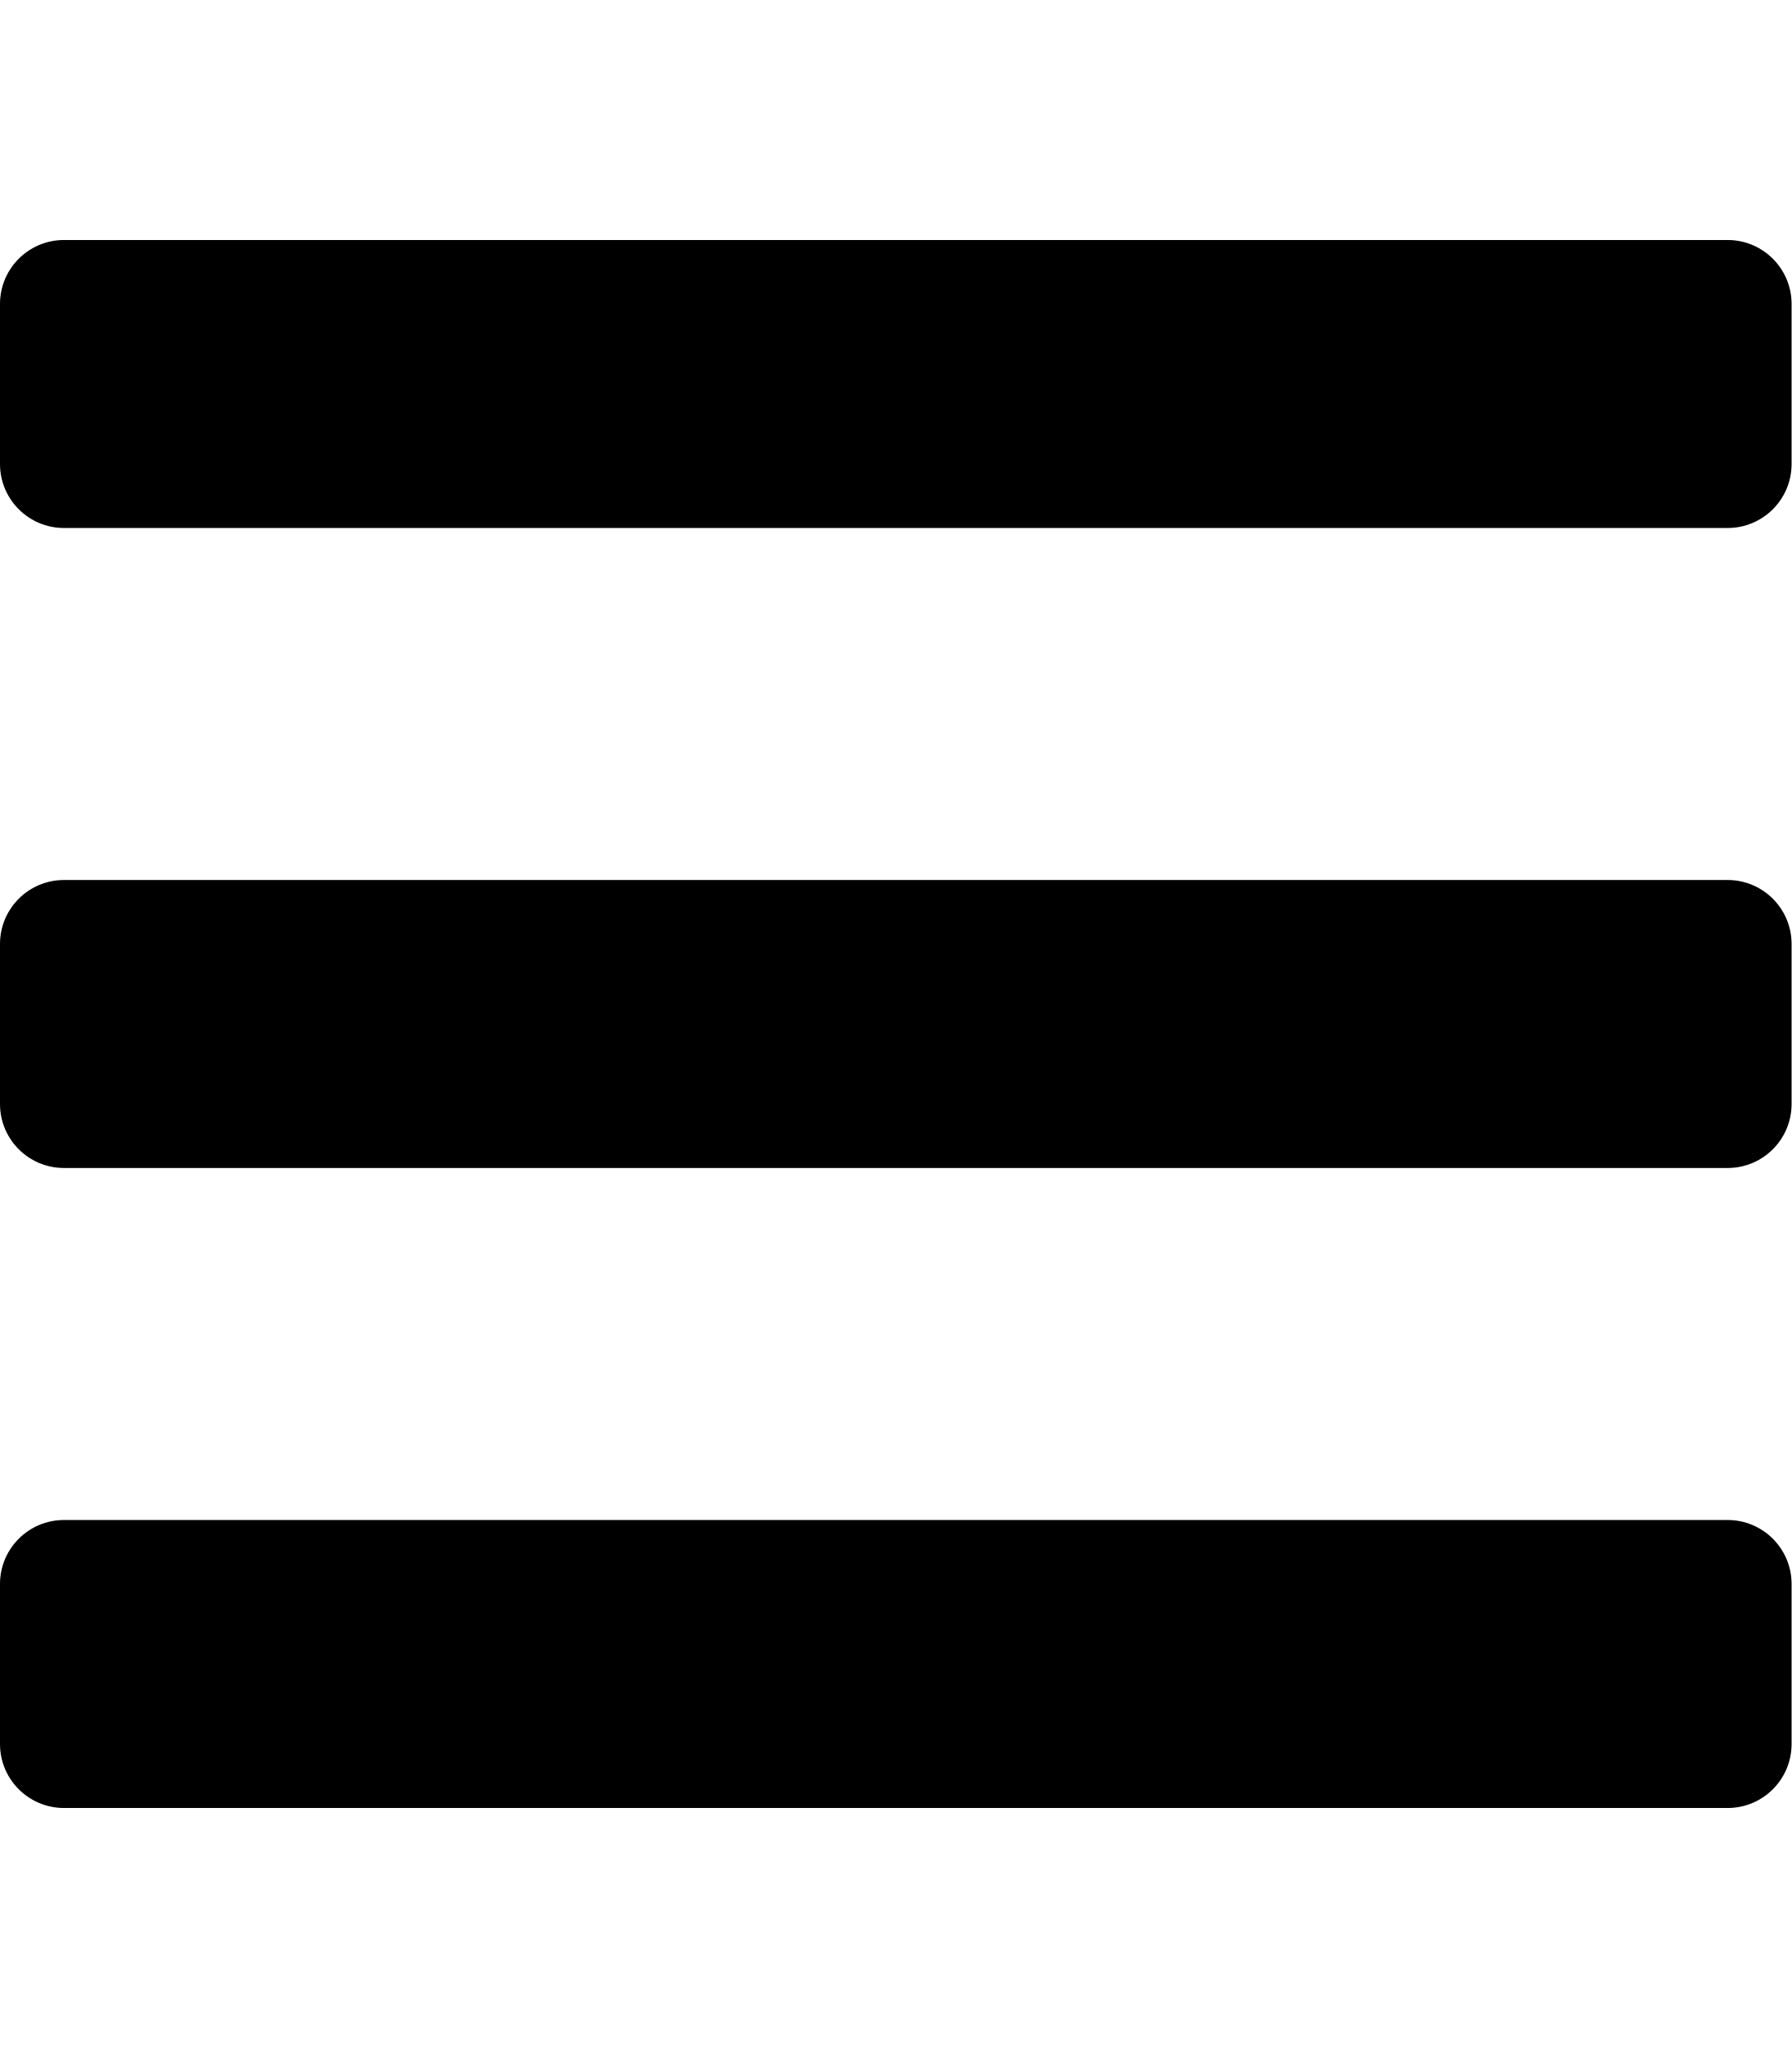
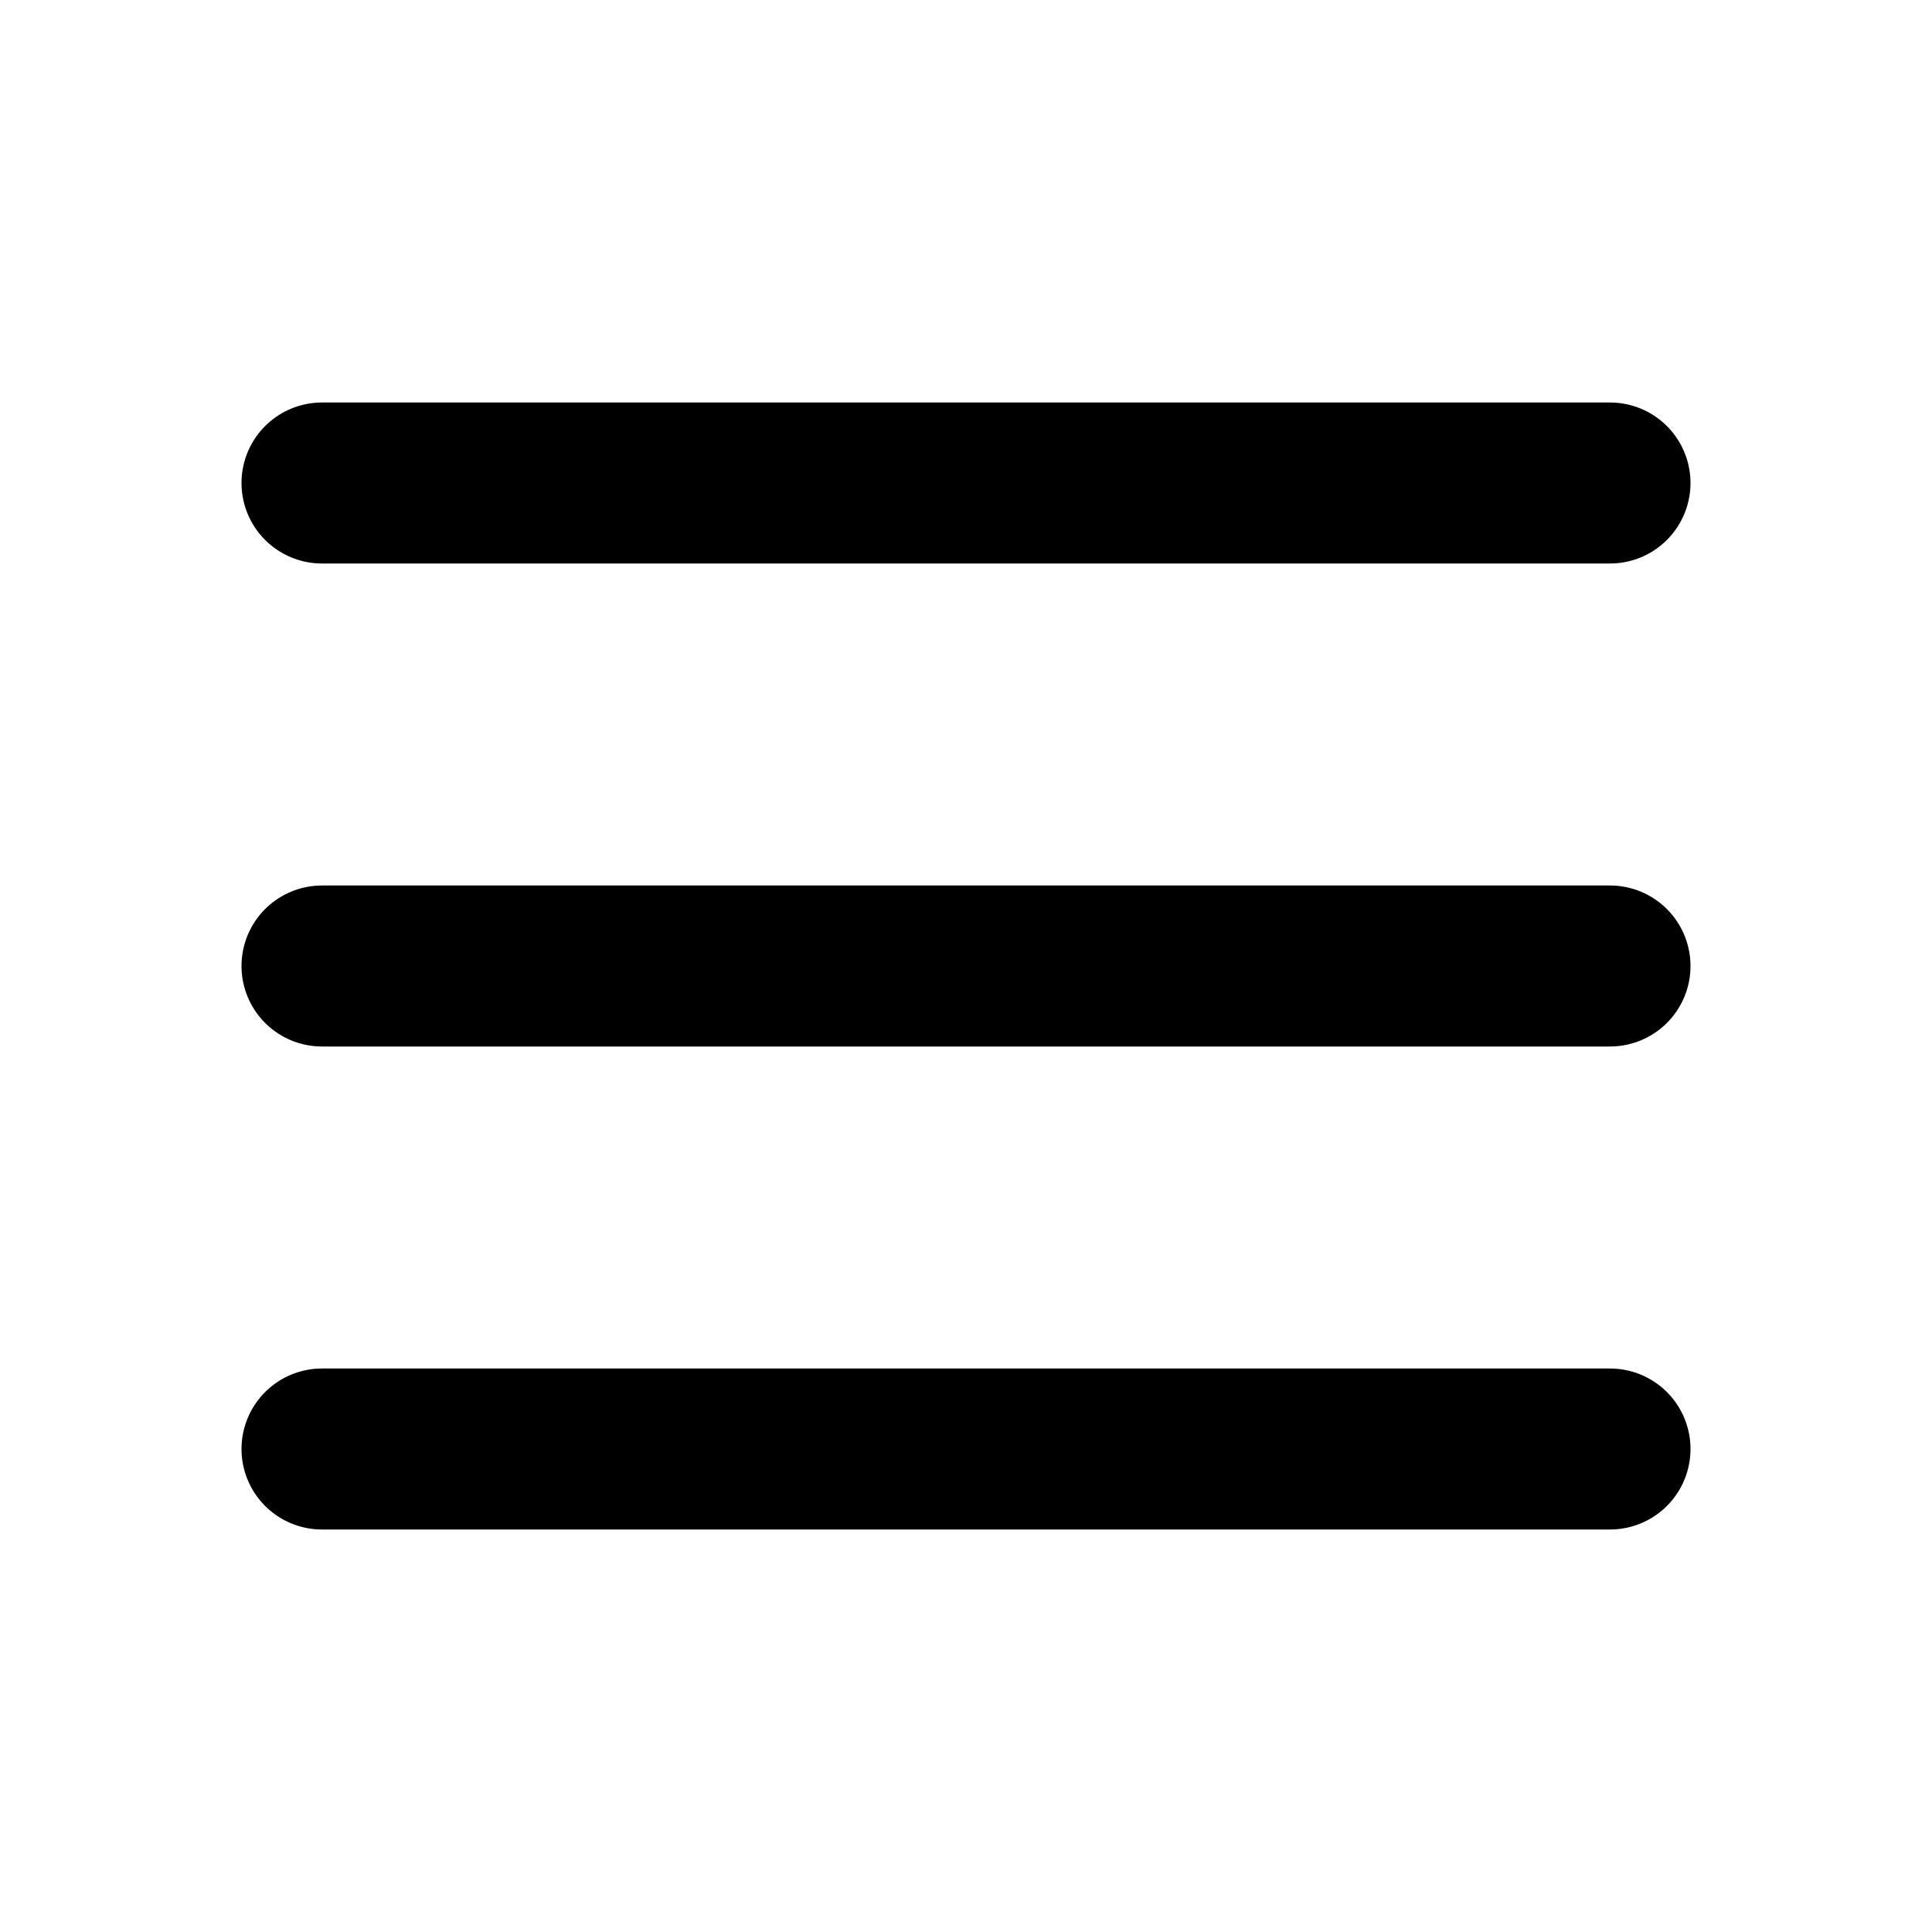
- <svg xmlns="http://www.w3.org/2000/svg" aria-hidden="true" viewBox="0 0 448 512">
-   <path fill="currentColor" d="M16 132h416c8.837 0 16-7.163 16-16V76c0-8.837-7.163-16-16-16H16C7.163 60 0 67.163 0 76v40c0 8.837 7.163 16 16 16zm0 160h416c8.837 0 16-7.163 16-16v-40c0-8.837-7.163-16-16-16H16c-8.837 0-16 7.163-16 16v40c0 8.837 7.163 16 16 16zm0 160h416c8.837 0 16-7.163 16-16v-40c0-8.837-7.163-16-16-16H16c-8.837 0-16 7.163-16 16v40c0 8.837 7.163 16 16 16z" />
+ <svg xmlns="http://www.w3.org/2000/svg" fill="none" viewBox="0 0 24 24" stroke="currentColor">
+   <path stroke-linecap="round" stroke-linejoin="round" stroke-width="2" d="M4 6h16M4 12h16M4 18h16" />
</svg>
